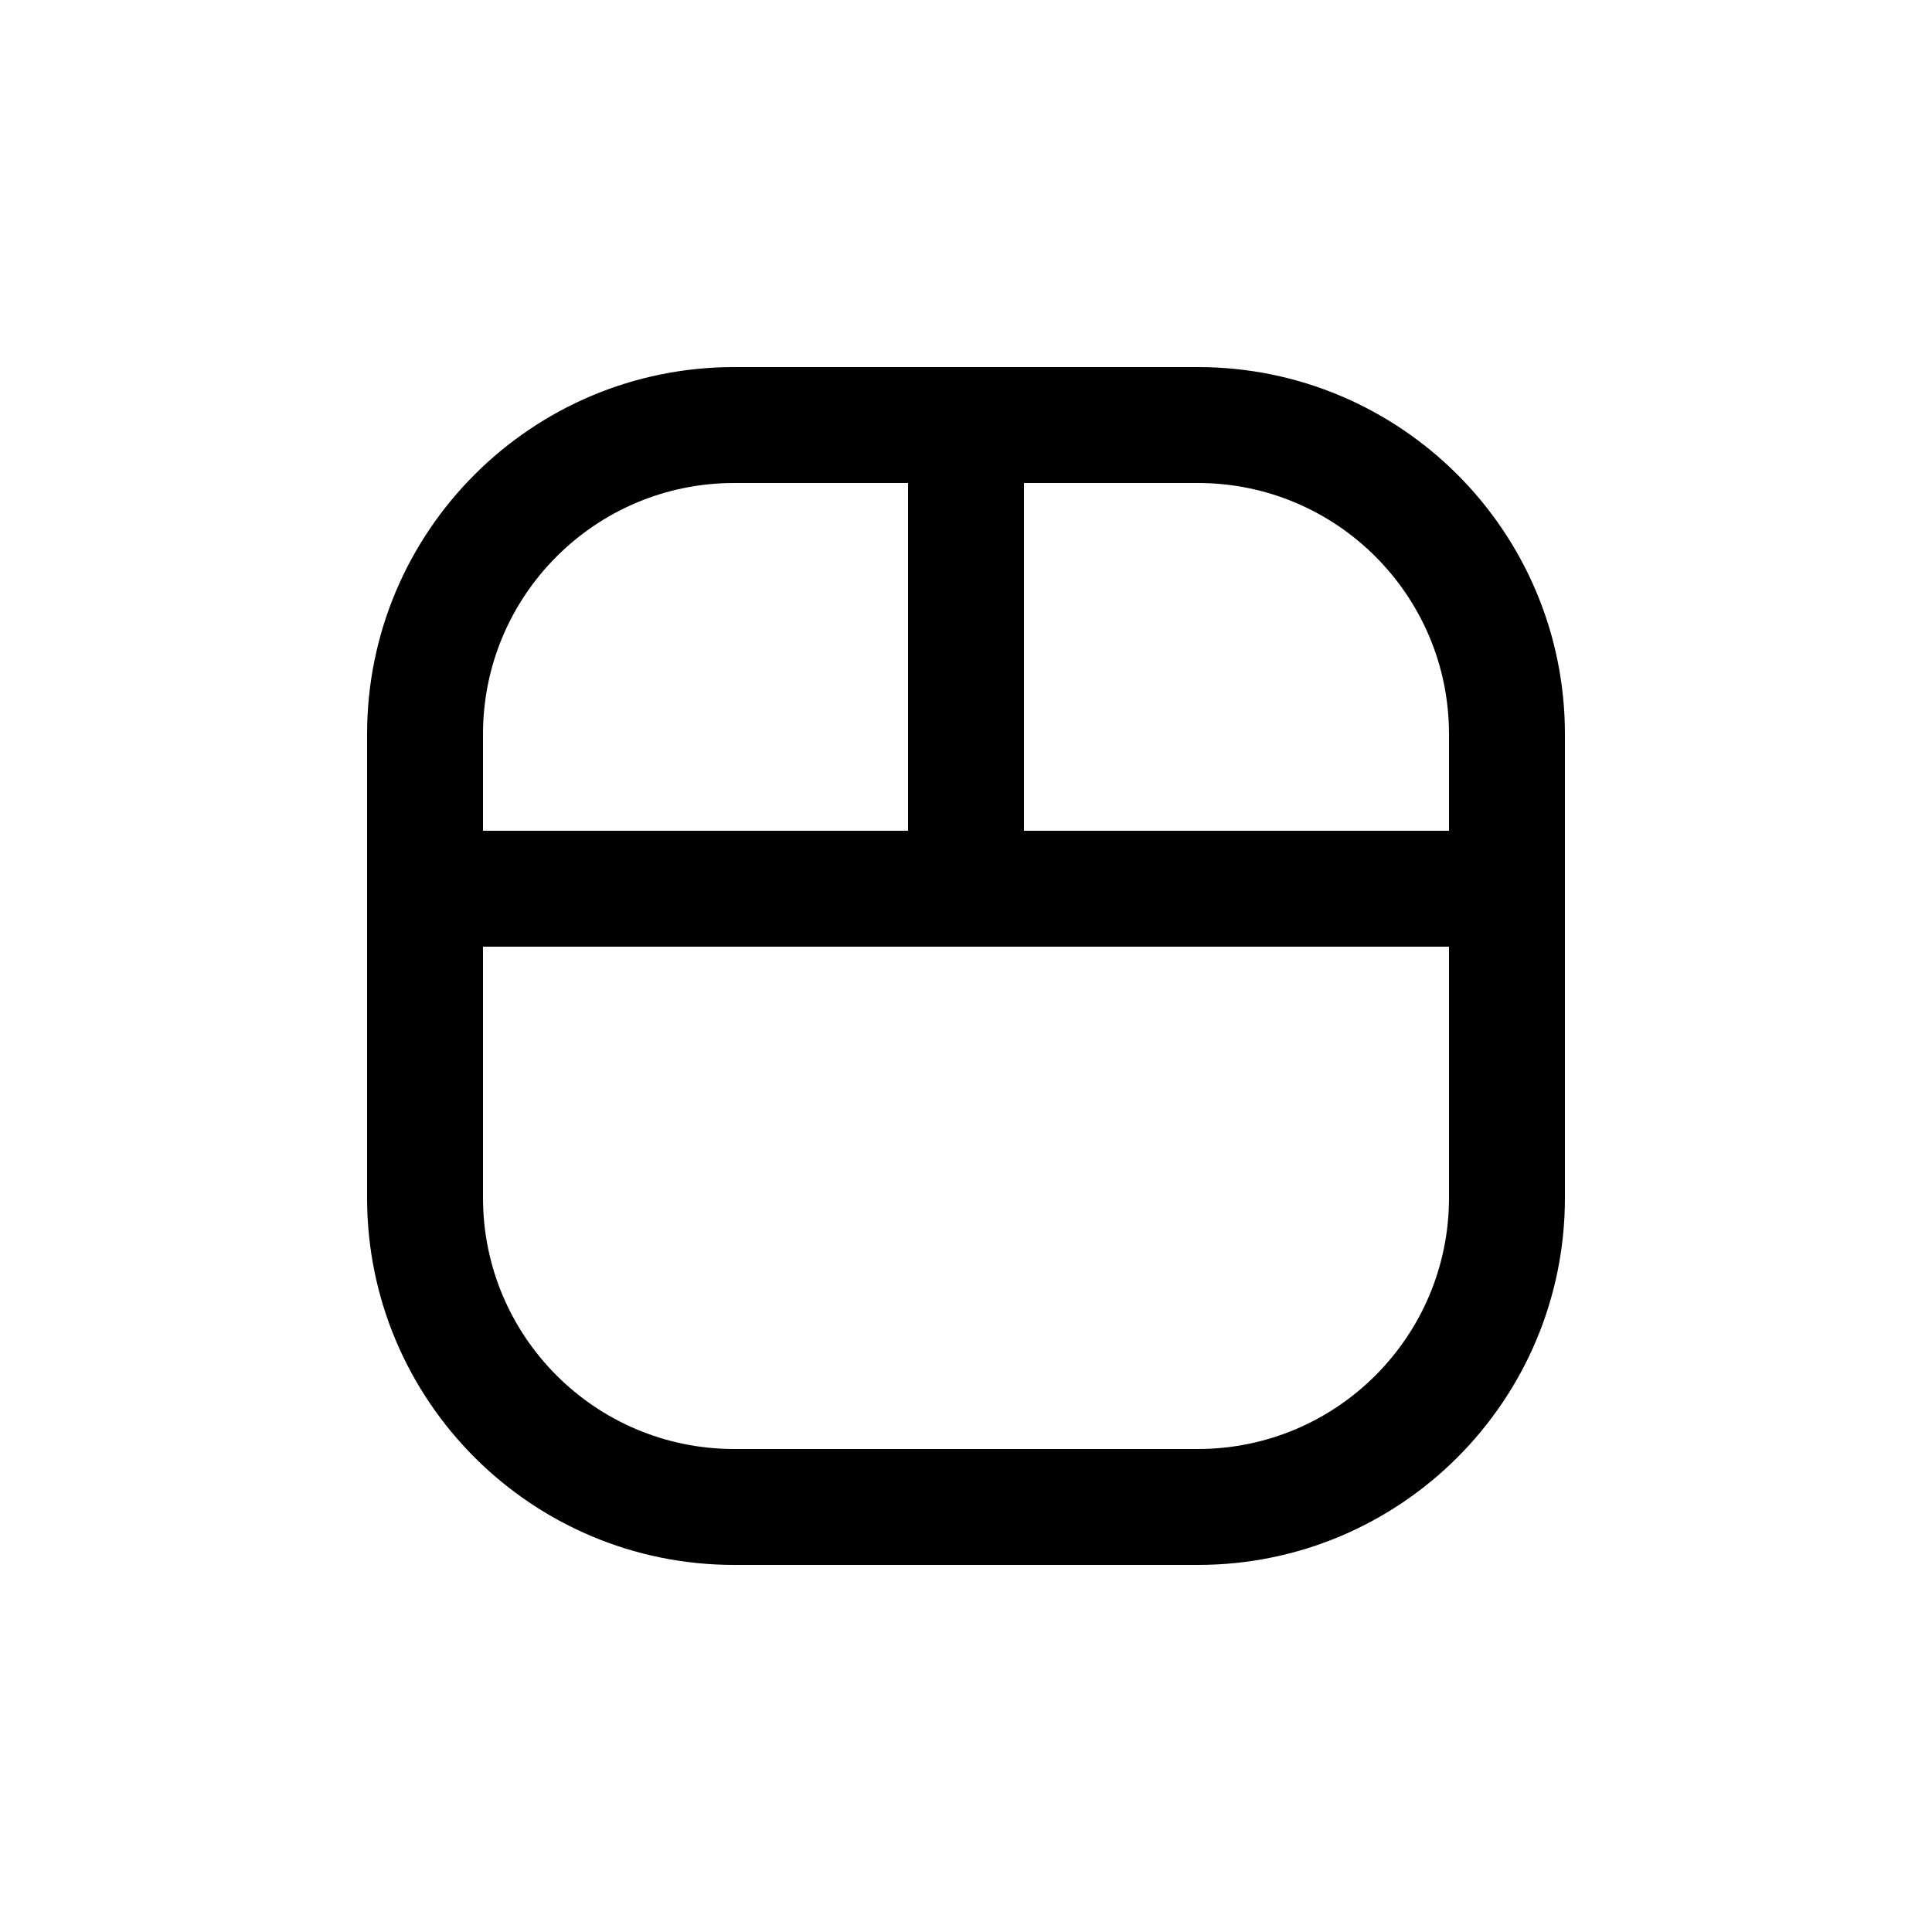
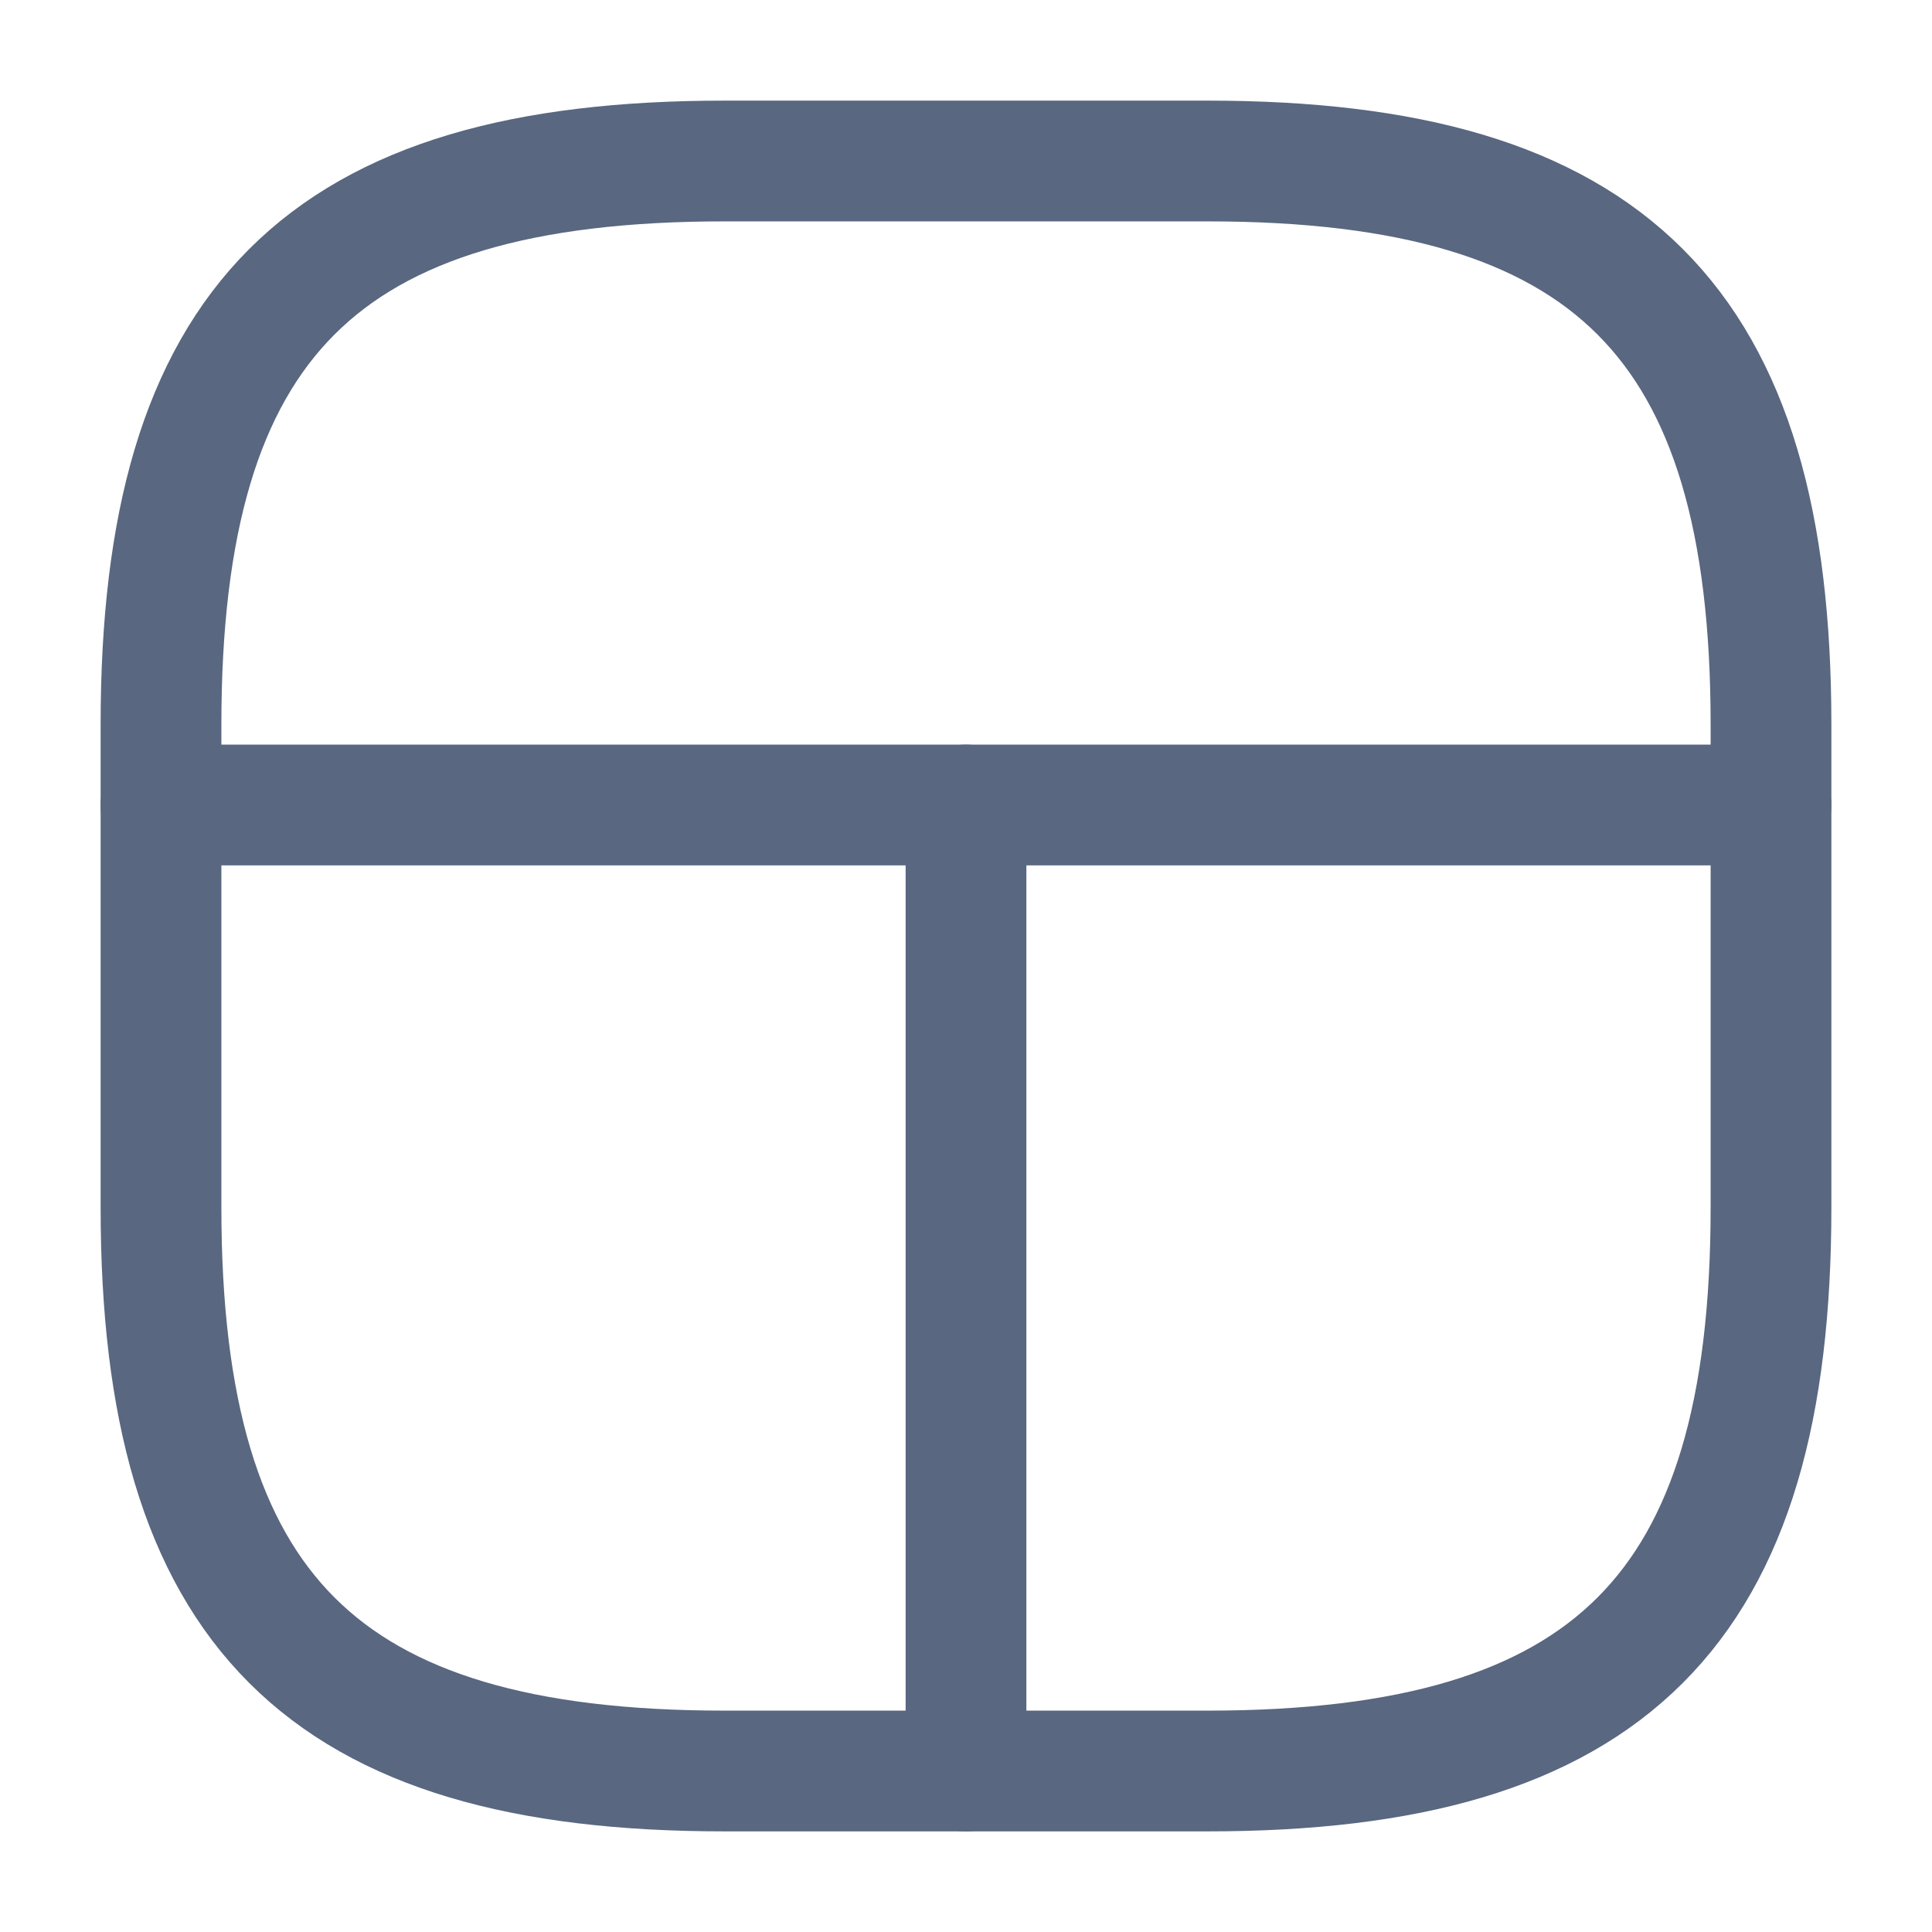
- <svg xmlns="http://www.w3.org/2000/svg" fill="none" viewBox="0 -0.5 25 25">
-   <path fill="#000" d="M12.5 11.75a.75.75 0 0 0 0-1.5v1.5Zm-7-1.5a.75.75 0 0 0 0 1.5v-1.5Zm7 0a.75.75 0 0 0 0 1.5v-1.5Zm7 1.5a.75.75 0 0 0 0-1.5v1.5ZM11.75 11a.75.75 0 0 0 1.5 0h-1.5Zm1.5-6a.75.75 0 0 0-1.5 0h1.5Zm-7 6a.75.75 0 0 0-1.5 0h1.5Zm14 0a.75.75 0 0 0-1.5 0h1.5Zm-15.5 0a.75.75 0 0 0 1.5 0h-1.5Zm7.75-5.25a.75.75 0 0 0 0-1.5v1.5ZM18.75 11a.75.75 0 0 0 1.5 0h-1.5ZM12.5 4.25a.75.75 0 0 0 0 1.5v-1.5Zm0 6h-7v1.5h7v-1.5Zm0 1.5h7v-1.5h-7v1.5Zm.75-.75V5h-1.5v6h1.5Zm-8.5 0v4h1.5v-4h-1.5Zm0 4a4.75 4.75 0 0 0 4.75 4.75v-1.5A3.25 3.25 0 0 1 6.25 15h-1.5Zm4.75 4.75h6v-1.5h-6v1.5Zm6 0A4.75 4.75 0 0 0 20.25 15h-1.5a3.25 3.25 0 0 1-3.25 3.25v1.5ZM20.25 15v-4h-1.5v4h1.5Zm-14-4V9h-1.5v2h1.5Zm0-2A3.25 3.25 0 0 1 9.5 5.75v-1.5A4.75 4.75 0 0 0 4.75 9h1.5ZM9.5 5.75h3v-1.5h-3v1.5ZM20.25 11V9h-1.5v2h1.5Zm0-2a4.75 4.75 0 0 0-4.75-4.75v1.5A3.25 3.25 0 0 1 18.75 9h1.5ZM15.5 4.25h-3v1.5h3v-1.5Z" />
+ <svg xmlns="http://www.w3.org/2000/svg" width="24" height="24" viewBox="0 0 24 24" fill="none">
+   <path d="M9 22H15C20 22 22 20 22 15V9C22 4 20 2 15 2H9C4 2 2 4 2 9V15C2 20 4 22 9 22Z" stroke="#596780" stroke-width="1.5" stroke-linecap="round" stroke-linejoin="round" />
+   <path d="M22 10H2" stroke="#596780" stroke-width="1.5" stroke-linecap="round" stroke-linejoin="round" />
+   <path d="M12 10V22" stroke="#596780" stroke-width="1.5" stroke-linecap="round" stroke-linejoin="round" />
</svg>
